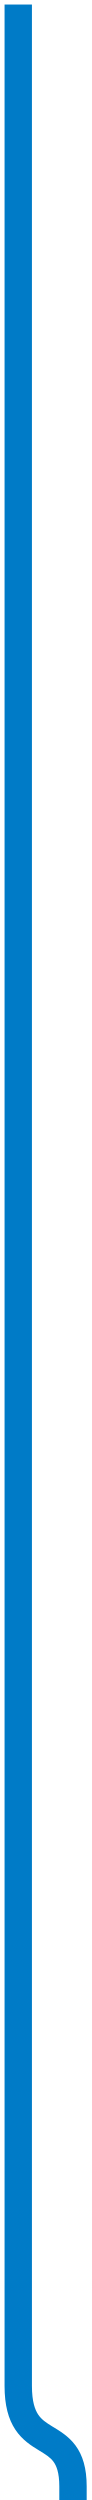
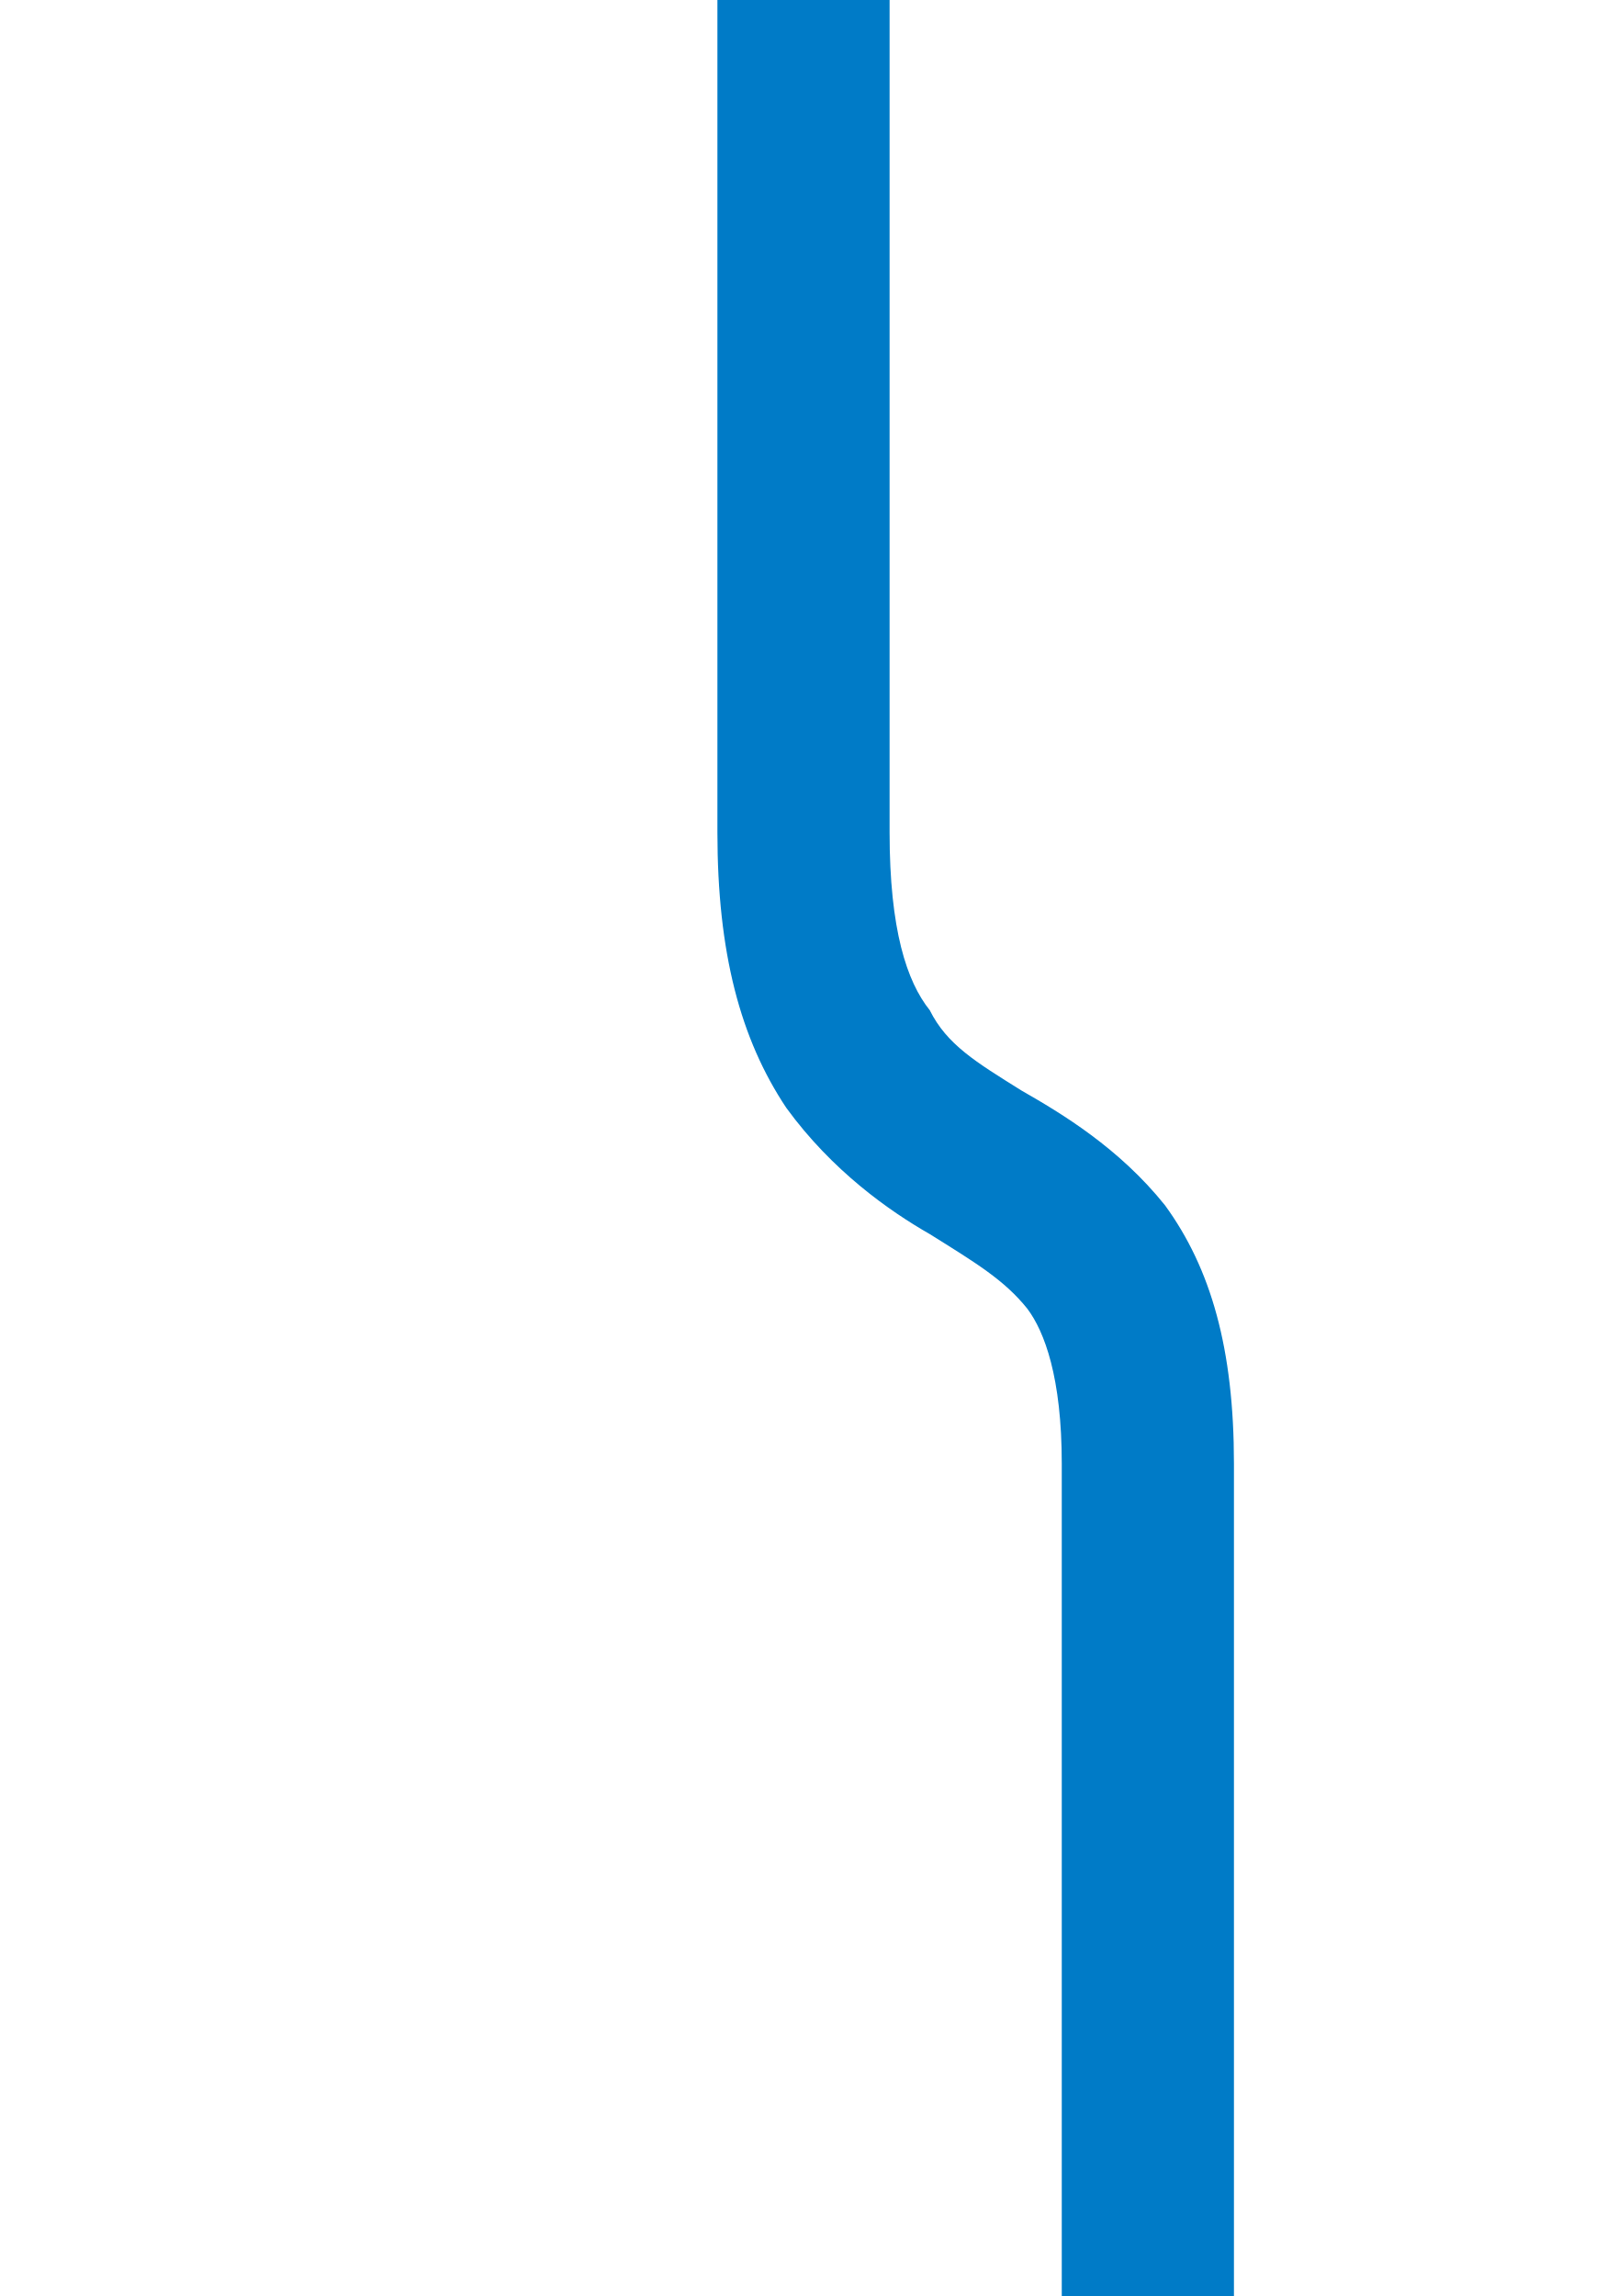
- <svg xmlns="http://www.w3.org/2000/svg" width="10" height="274" viewBox="0 0 10 274" fill="none">
-   <path d="M0.5 261.5C0.5 263.61 0.914 265.137 1.689 266.301C2.453 267.446 3.468 268.072 4.218 268.53C5.024 269.023 5.5 269.316 5.857 269.798C6.176 270.23 6.5 270.97 6.5 272.5H9.5C9.5 270.53 9.074 269.104 8.268 268.014C7.5 266.976 6.476 266.394 5.782 265.97C5.032 265.512 4.547 265.179 4.186 264.637C3.836 264.113 3.5 263.223 3.5 261.5H0.5ZM0.5 257.5V261.5H3.5V257.5H0.5ZM3.5 257.5V0.5H0.5V257.5H3.5ZM9.5 274V272.5H6.5V274H9.5Z" fill="#007BC7" />
+ <svg xmlns="http://www.w3.org/2000/svg" version="1.2" viewBox="0 0 28 40" width="28" height="40">
+   <style>.a{fill:#007bc7}</style>
+   <path class="a" d="m15.5 14.5c0 1.7 0.3 2.6 0.7 3.1 0.3 0.6 0.8 0.9 1.6 1.4 0.7 0.4 1.7 1 2.5 2 0.8 1.1 1.2 2.5 1.2 4.5h-3c0-1.5-0.3-2.3-0.6-2.7-0.4-0.5-0.9-0.8-1.7-1.3-0.7-0.4-1.7-1.1-2.5-2.2-0.8-1.2-1.2-2.7-1.2-4.8zm0-14.8v14.8h-3v-14.8zm-3 0h3m3 40.6v-14.8h3v14.8z" />
</svg>
